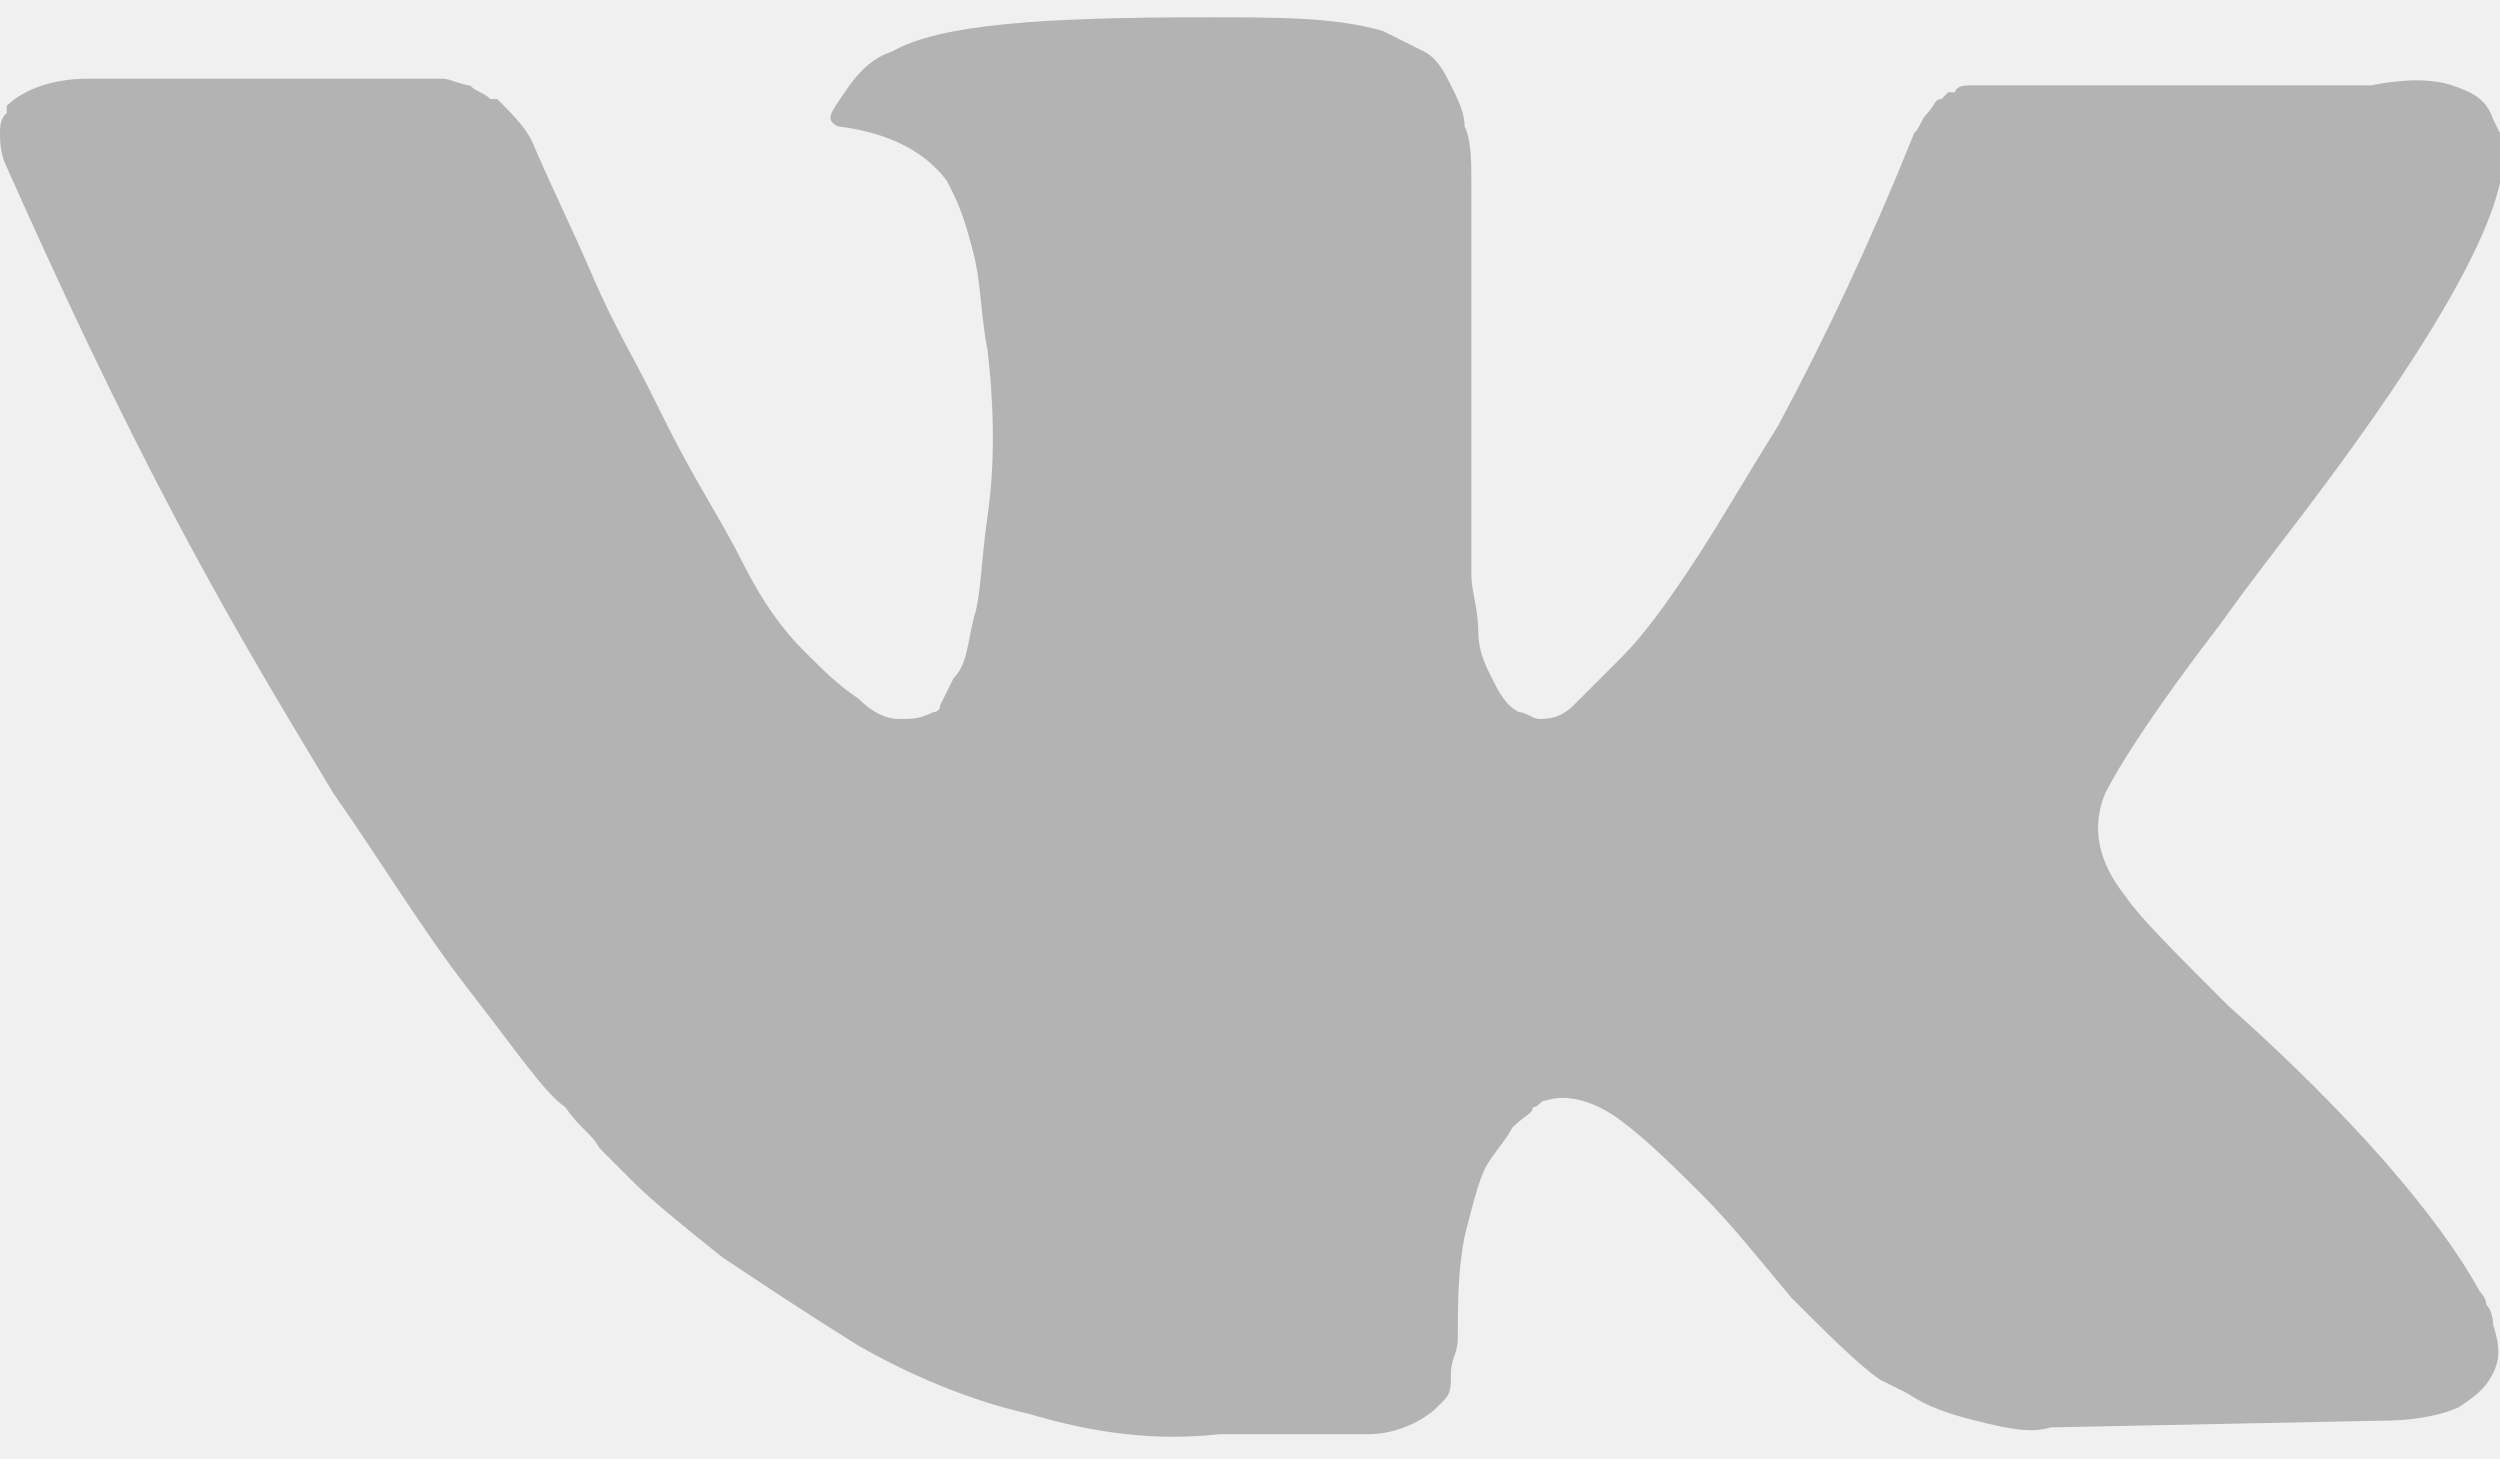
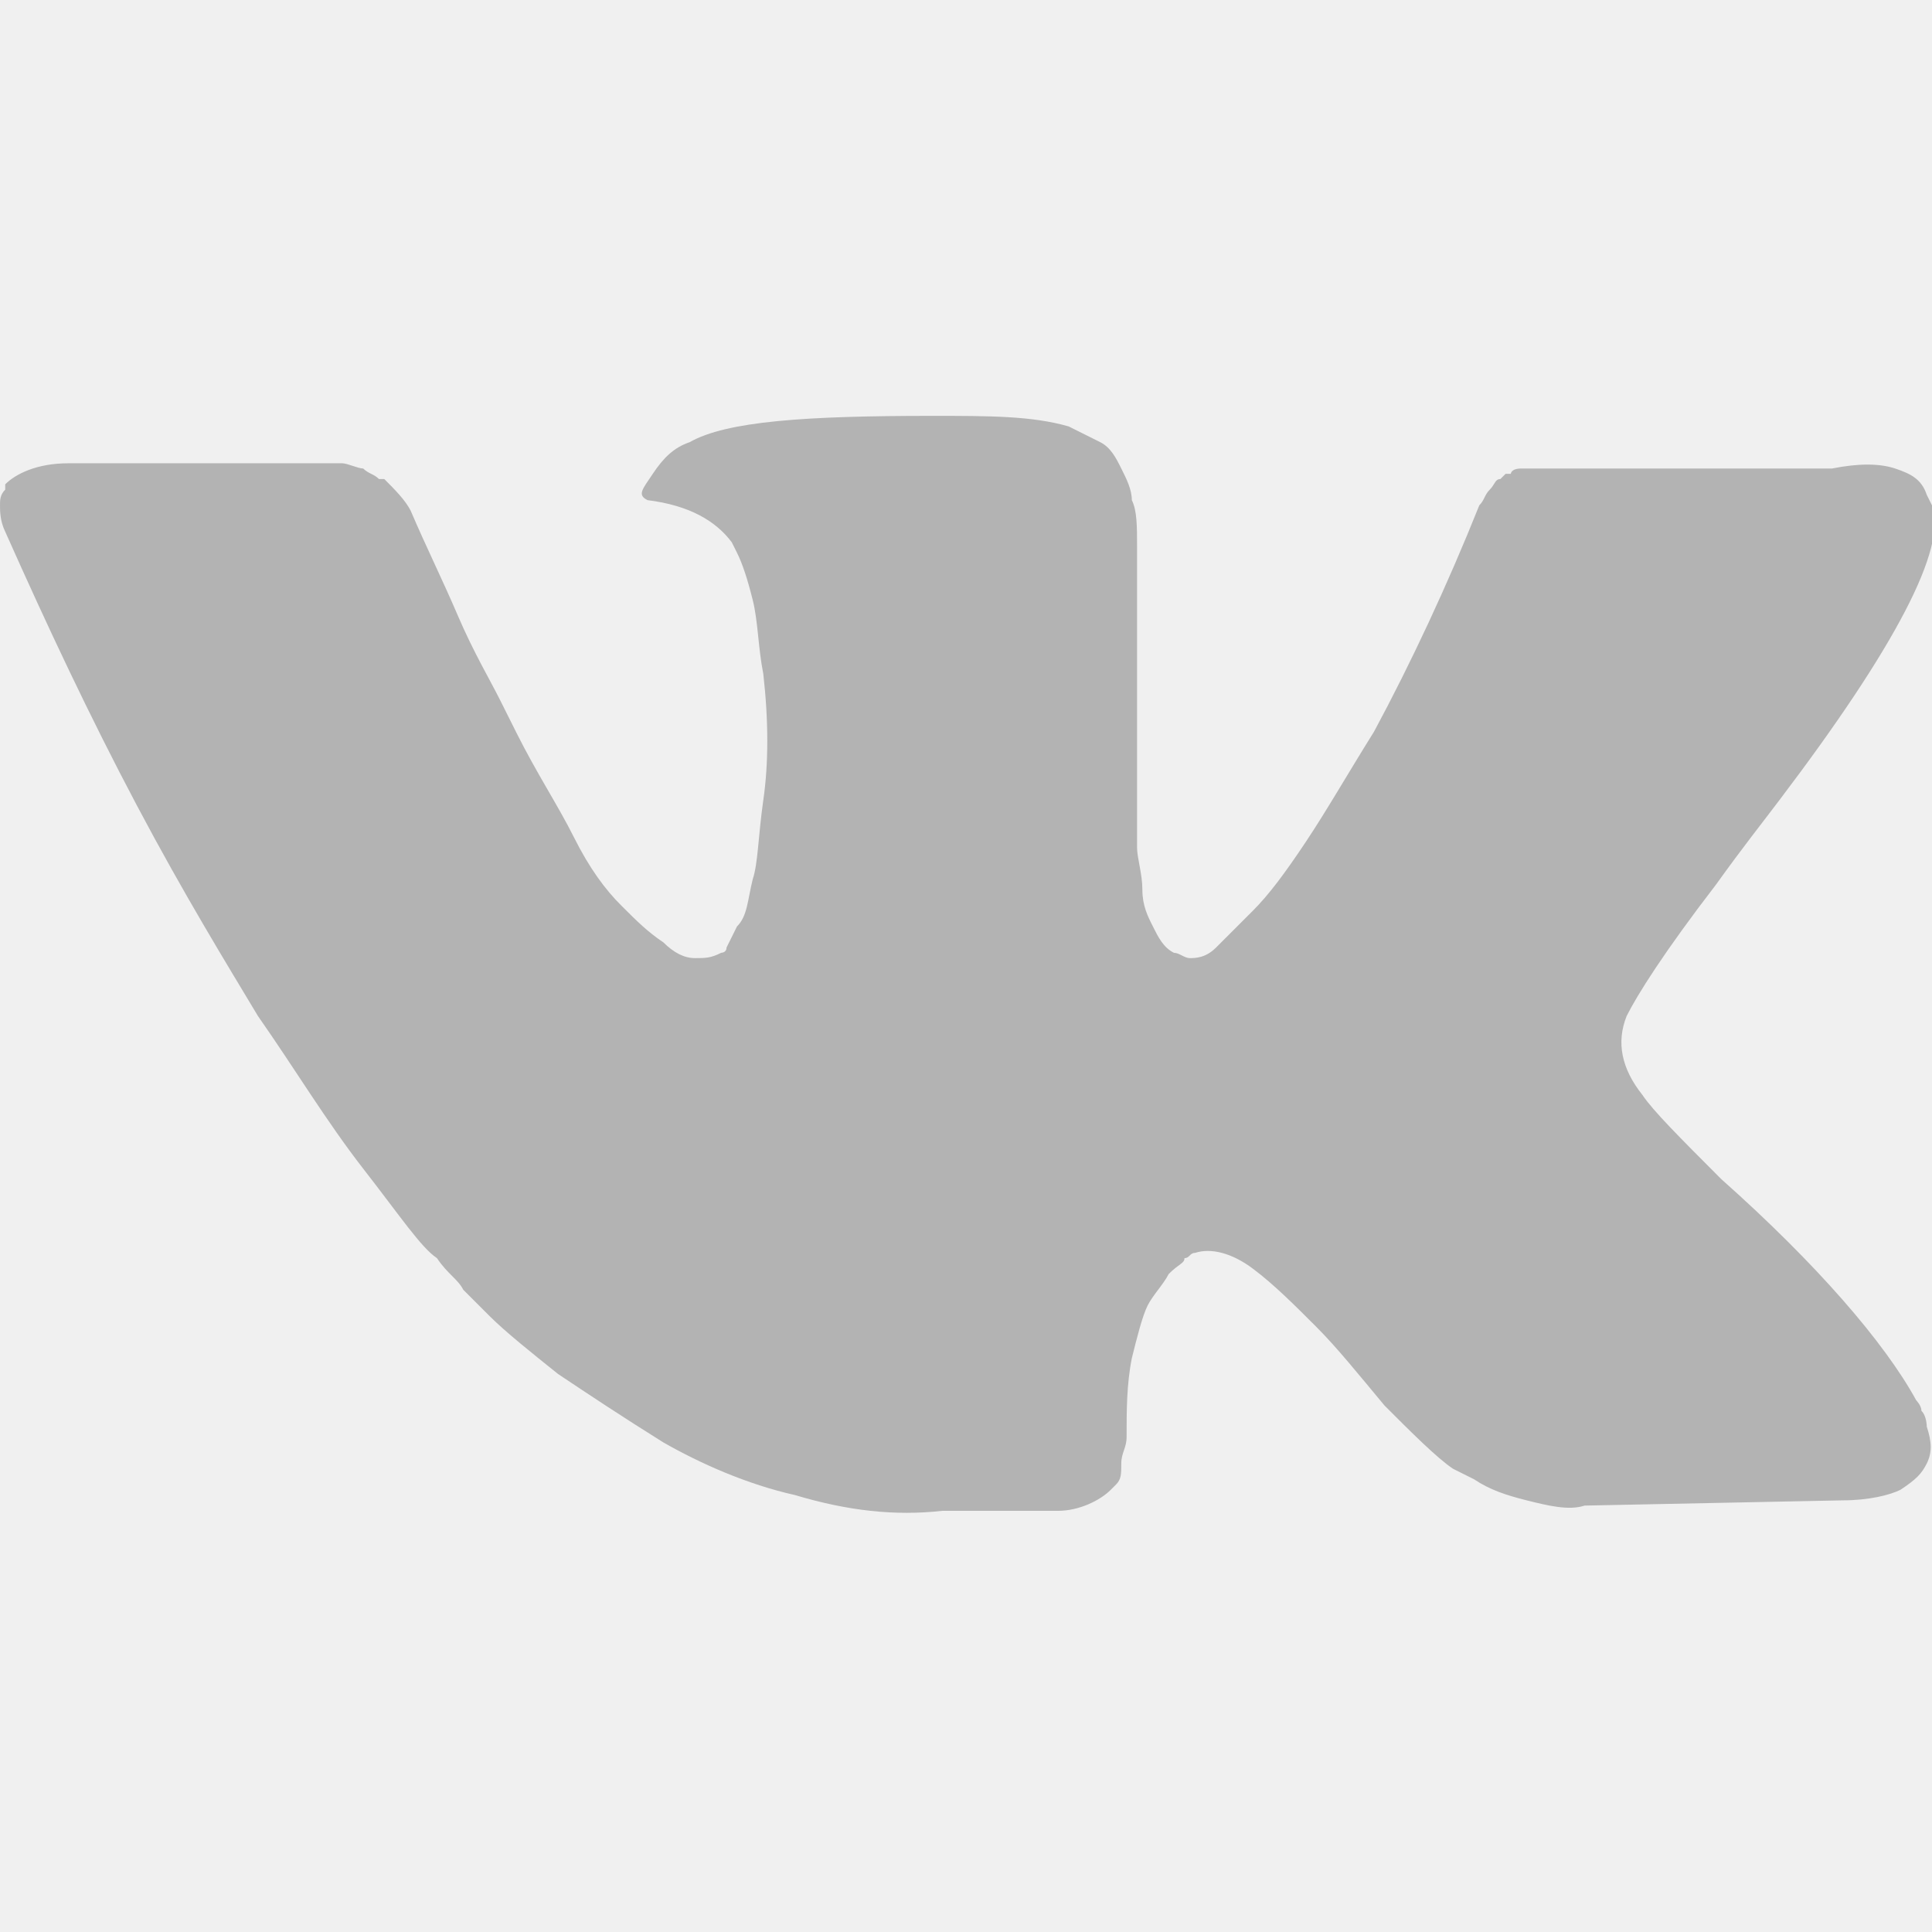
- <svg xmlns="http://www.w3.org/2000/svg" width="24" height="14" viewBox="0 0 24 14" fill="none">
-   <path d="M23.869 12.526C23.869 12.46 23.804 12.395 23.804 12.395C23.411 11.676 22.561 10.695 21.384 9.648C20.861 9.125 20.534 8.798 20.403 8.602C20.142 8.275 20.076 7.948 20.207 7.621C20.338 7.36 20.665 6.837 21.319 5.986C21.646 5.529 21.907 5.202 22.104 4.94C23.542 3.044 24.196 1.801 24 1.278L23.935 1.147C23.869 0.951 23.738 0.886 23.542 0.82C23.346 0.755 23.084 0.755 22.758 0.82H19.161C19.095 0.82 19.03 0.82 18.899 0.82C18.768 0.82 18.768 0.886 18.768 0.886H18.703L18.638 0.951C18.572 0.951 18.572 1.016 18.507 1.082C18.441 1.147 18.441 1.213 18.376 1.278C17.984 2.259 17.526 3.24 17.068 4.09C16.741 4.613 16.48 5.071 16.218 5.463C15.956 5.856 15.76 6.117 15.564 6.313C15.368 6.51 15.237 6.64 15.106 6.771C14.976 6.902 14.845 6.902 14.779 6.902C14.714 6.902 14.649 6.837 14.583 6.837C14.452 6.771 14.387 6.64 14.322 6.51C14.256 6.379 14.191 6.248 14.191 6.052C14.191 5.856 14.125 5.659 14.125 5.529C14.125 5.398 14.125 5.202 14.125 4.94C14.125 4.678 14.125 4.482 14.125 4.417C14.125 4.09 14.125 3.763 14.125 3.371C14.125 2.978 14.125 2.717 14.125 2.52C14.125 2.324 14.125 2.063 14.125 1.801C14.125 1.54 14.125 1.343 14.06 1.213C14.06 1.082 13.995 0.951 13.929 0.82C13.864 0.689 13.798 0.559 13.668 0.493C13.537 0.428 13.406 0.362 13.275 0.297C12.817 0.166 12.294 0.166 11.575 0.166C10.005 0.166 9.025 0.232 8.567 0.493C8.371 0.559 8.24 0.689 8.109 0.886C7.978 1.082 7.913 1.147 8.044 1.213C8.567 1.278 8.894 1.474 9.09 1.736L9.155 1.866C9.221 1.997 9.286 2.193 9.351 2.455C9.417 2.717 9.417 3.044 9.482 3.371C9.548 3.959 9.548 4.482 9.482 4.94C9.417 5.398 9.417 5.725 9.351 5.921C9.286 6.183 9.286 6.379 9.155 6.51C9.09 6.64 9.025 6.771 9.025 6.771C9.025 6.837 8.959 6.837 8.959 6.837C8.828 6.902 8.763 6.902 8.632 6.902C8.501 6.902 8.371 6.837 8.24 6.706C8.044 6.575 7.913 6.444 7.717 6.248C7.52 6.052 7.324 5.79 7.128 5.398C6.932 5.005 6.67 4.613 6.409 4.09L6.213 3.698C6.082 3.436 5.886 3.109 5.689 2.651C5.493 2.193 5.297 1.801 5.101 1.343C5.035 1.213 4.905 1.082 4.774 0.951H4.708C4.643 0.886 4.578 0.886 4.512 0.82C4.447 0.82 4.316 0.755 4.251 0.755H0.85C0.458 0.755 0.196 0.886 0.065 1.016V1.082C0 1.147 0 1.213 0 1.278C0 1.343 0 1.474 0.065 1.605C0.589 2.782 1.112 3.894 1.7 5.005C2.289 6.117 2.812 6.967 3.204 7.621C3.662 8.275 4.054 8.929 4.512 9.518C4.97 10.106 5.232 10.499 5.428 10.629C5.559 10.826 5.689 10.891 5.755 11.022L6.082 11.349C6.278 11.545 6.605 11.806 6.932 12.068C7.324 12.33 7.717 12.591 8.24 12.918C8.698 13.18 9.286 13.441 9.875 13.572C10.529 13.768 11.117 13.834 11.706 13.768H13.144C13.406 13.768 13.668 13.638 13.798 13.507L13.864 13.441C13.929 13.376 13.929 13.311 13.929 13.18C13.929 13.049 13.995 12.984 13.995 12.853C13.995 12.526 13.995 12.199 14.06 11.872C14.125 11.61 14.191 11.349 14.256 11.218C14.322 11.087 14.452 10.956 14.518 10.826C14.649 10.695 14.714 10.695 14.714 10.629C14.779 10.629 14.779 10.564 14.845 10.564C15.041 10.499 15.303 10.564 15.564 10.76C15.826 10.956 16.087 11.218 16.349 11.479C16.61 11.741 16.872 12.068 17.199 12.46C17.526 12.787 17.853 13.114 18.049 13.245L18.311 13.376C18.507 13.507 18.703 13.572 18.965 13.638C19.226 13.703 19.488 13.768 19.684 13.703L22.888 13.638C23.215 13.638 23.477 13.572 23.608 13.507C23.804 13.376 23.869 13.311 23.935 13.18C24 13.049 24 12.918 23.935 12.722C23.935 12.722 23.935 12.591 23.869 12.526Z" fill="#B3B3B3" />
+ <svg xmlns="http://www.w3.org/2000/svg" width="24" height="24" viewBox="0 0 24 24" fill="none">
+   <g clip-path="url(#clip0)">
+     <path d="M23.869 17.526C23.869 17.46 23.804 17.395 23.804 17.395C23.411 16.676 22.561 15.695 21.384 14.649C20.861 14.125 20.534 13.798 20.403 13.602C20.142 13.275 20.076 12.948 20.207 12.621C20.338 12.36 20.665 11.836 21.319 10.986C21.646 10.529 21.907 10.202 22.104 9.94C23.542 8.044 24.196 6.801 24 6.278L23.935 6.147C23.869 5.951 23.738 5.886 23.542 5.82C23.346 5.755 23.084 5.755 22.758 5.82H19.161C19.095 5.82 19.03 5.82 18.899 5.82C18.768 5.82 18.768 5.886 18.768 5.886H18.703L18.638 5.951C18.572 5.951 18.572 6.016 18.507 6.082C18.441 6.147 18.441 6.213 18.376 6.278C17.984 7.259 17.526 8.24 17.068 9.09C16.741 9.613 16.48 10.071 16.218 10.463C15.956 10.856 15.76 11.117 15.564 11.313C15.368 11.509 15.237 11.64 15.106 11.771C14.976 11.902 14.845 11.902 14.779 11.902C14.714 11.902 14.649 11.836 14.583 11.836C14.452 11.771 14.387 11.64 14.322 11.509C14.256 11.379 14.191 11.248 14.191 11.052C14.191 10.856 14.125 10.659 14.125 10.529C14.125 10.398 14.125 10.202 14.125 9.94C14.125 9.678 14.125 9.482 14.125 9.417C14.125 9.09 14.125 8.763 14.125 8.371C14.125 7.978 14.125 7.717 14.125 7.52C14.125 7.324 14.125 7.063 14.125 6.801C14.125 6.54 14.125 6.343 14.06 6.213C14.06 6.082 13.995 5.951 13.929 5.82C13.864 5.689 13.798 5.559 13.668 5.493C13.537 5.428 13.406 5.362 13.275 5.297C12.817 5.166 12.294 5.166 11.575 5.166C10.005 5.166 9.025 5.232 8.567 5.493C8.371 5.559 8.24 5.689 8.109 5.886C7.978 6.082 7.913 6.147 8.044 6.213C8.567 6.278 8.894 6.474 9.09 6.736L9.155 6.866C9.221 6.997 9.286 7.193 9.351 7.455C9.417 7.717 9.417 8.044 9.482 8.371C9.548 8.959 9.548 9.482 9.482 9.94C9.417 10.398 9.417 10.725 9.351 10.921C9.286 11.182 9.286 11.379 9.155 11.509C9.09 11.64 9.025 11.771 9.025 11.771C9.025 11.836 8.959 11.836 8.959 11.836C8.828 11.902 8.763 11.902 8.632 11.902C8.501 11.902 8.371 11.836 8.24 11.706C8.044 11.575 7.913 11.444 7.717 11.248C7.52 11.052 7.324 10.79 7.128 10.398C6.932 10.005 6.67 9.613 6.409 9.09L6.213 8.698C6.082 8.436 5.886 8.109 5.689 7.651C5.493 7.193 5.297 6.801 5.101 6.343C5.035 6.213 4.905 6.082 4.774 5.951H4.708C4.643 5.886 4.578 5.886 4.512 5.82C4.447 5.82 4.316 5.755 4.251 5.755H0.85C0.458 5.755 0.196 5.886 0.065 6.016V6.082C0 6.147 0 6.213 0 6.278C0 6.343 0 6.474 0.065 6.605C0.589 7.782 1.112 8.894 1.7 10.005C2.289 11.117 2.812 11.967 3.204 12.621C3.662 13.275 4.054 13.929 4.512 14.518C4.97 15.106 5.232 15.499 5.428 15.629C5.559 15.826 5.689 15.891 5.755 16.022L6.082 16.349C6.278 16.545 6.605 16.806 6.932 17.068C7.324 17.33 7.717 17.591 8.24 17.918C8.698 18.18 9.286 18.441 9.875 18.572C10.529 18.768 11.117 18.834 11.706 18.768H13.144C13.406 18.768 13.668 18.638 13.798 18.507L13.864 18.441C13.929 18.376 13.929 18.311 13.929 18.18C13.929 18.049 13.995 17.984 13.995 17.853C13.995 17.526 13.995 17.199 14.06 16.872C14.125 16.61 14.191 16.349 14.256 16.218C14.322 16.087 14.452 15.956 14.518 15.826C14.649 15.695 14.714 15.695 14.714 15.629C14.779 15.629 14.779 15.564 14.845 15.564C15.041 15.499 15.303 15.564 15.564 15.76C15.826 15.956 16.087 16.218 16.349 16.48C16.61 16.741 16.872 17.068 17.199 17.46C17.526 17.788 17.853 18.114 18.049 18.245L18.311 18.376C18.507 18.507 18.703 18.572 18.965 18.638C19.226 18.703 19.488 18.768 19.684 18.703L22.888 18.638C23.215 18.638 23.477 18.572 23.608 18.507C23.804 18.376 23.869 18.311 23.935 18.18C24 18.049 24 17.918 23.935 17.722C23.935 17.722 23.935 17.591 23.869 17.526Z" fill="#B3B3B3" />
+   </g>
+   <defs>
+     <clipPath id="clip0">
+       <rect width="24" height="24" fill="white" />
+     </clipPath>
+   </defs>
</svg>
